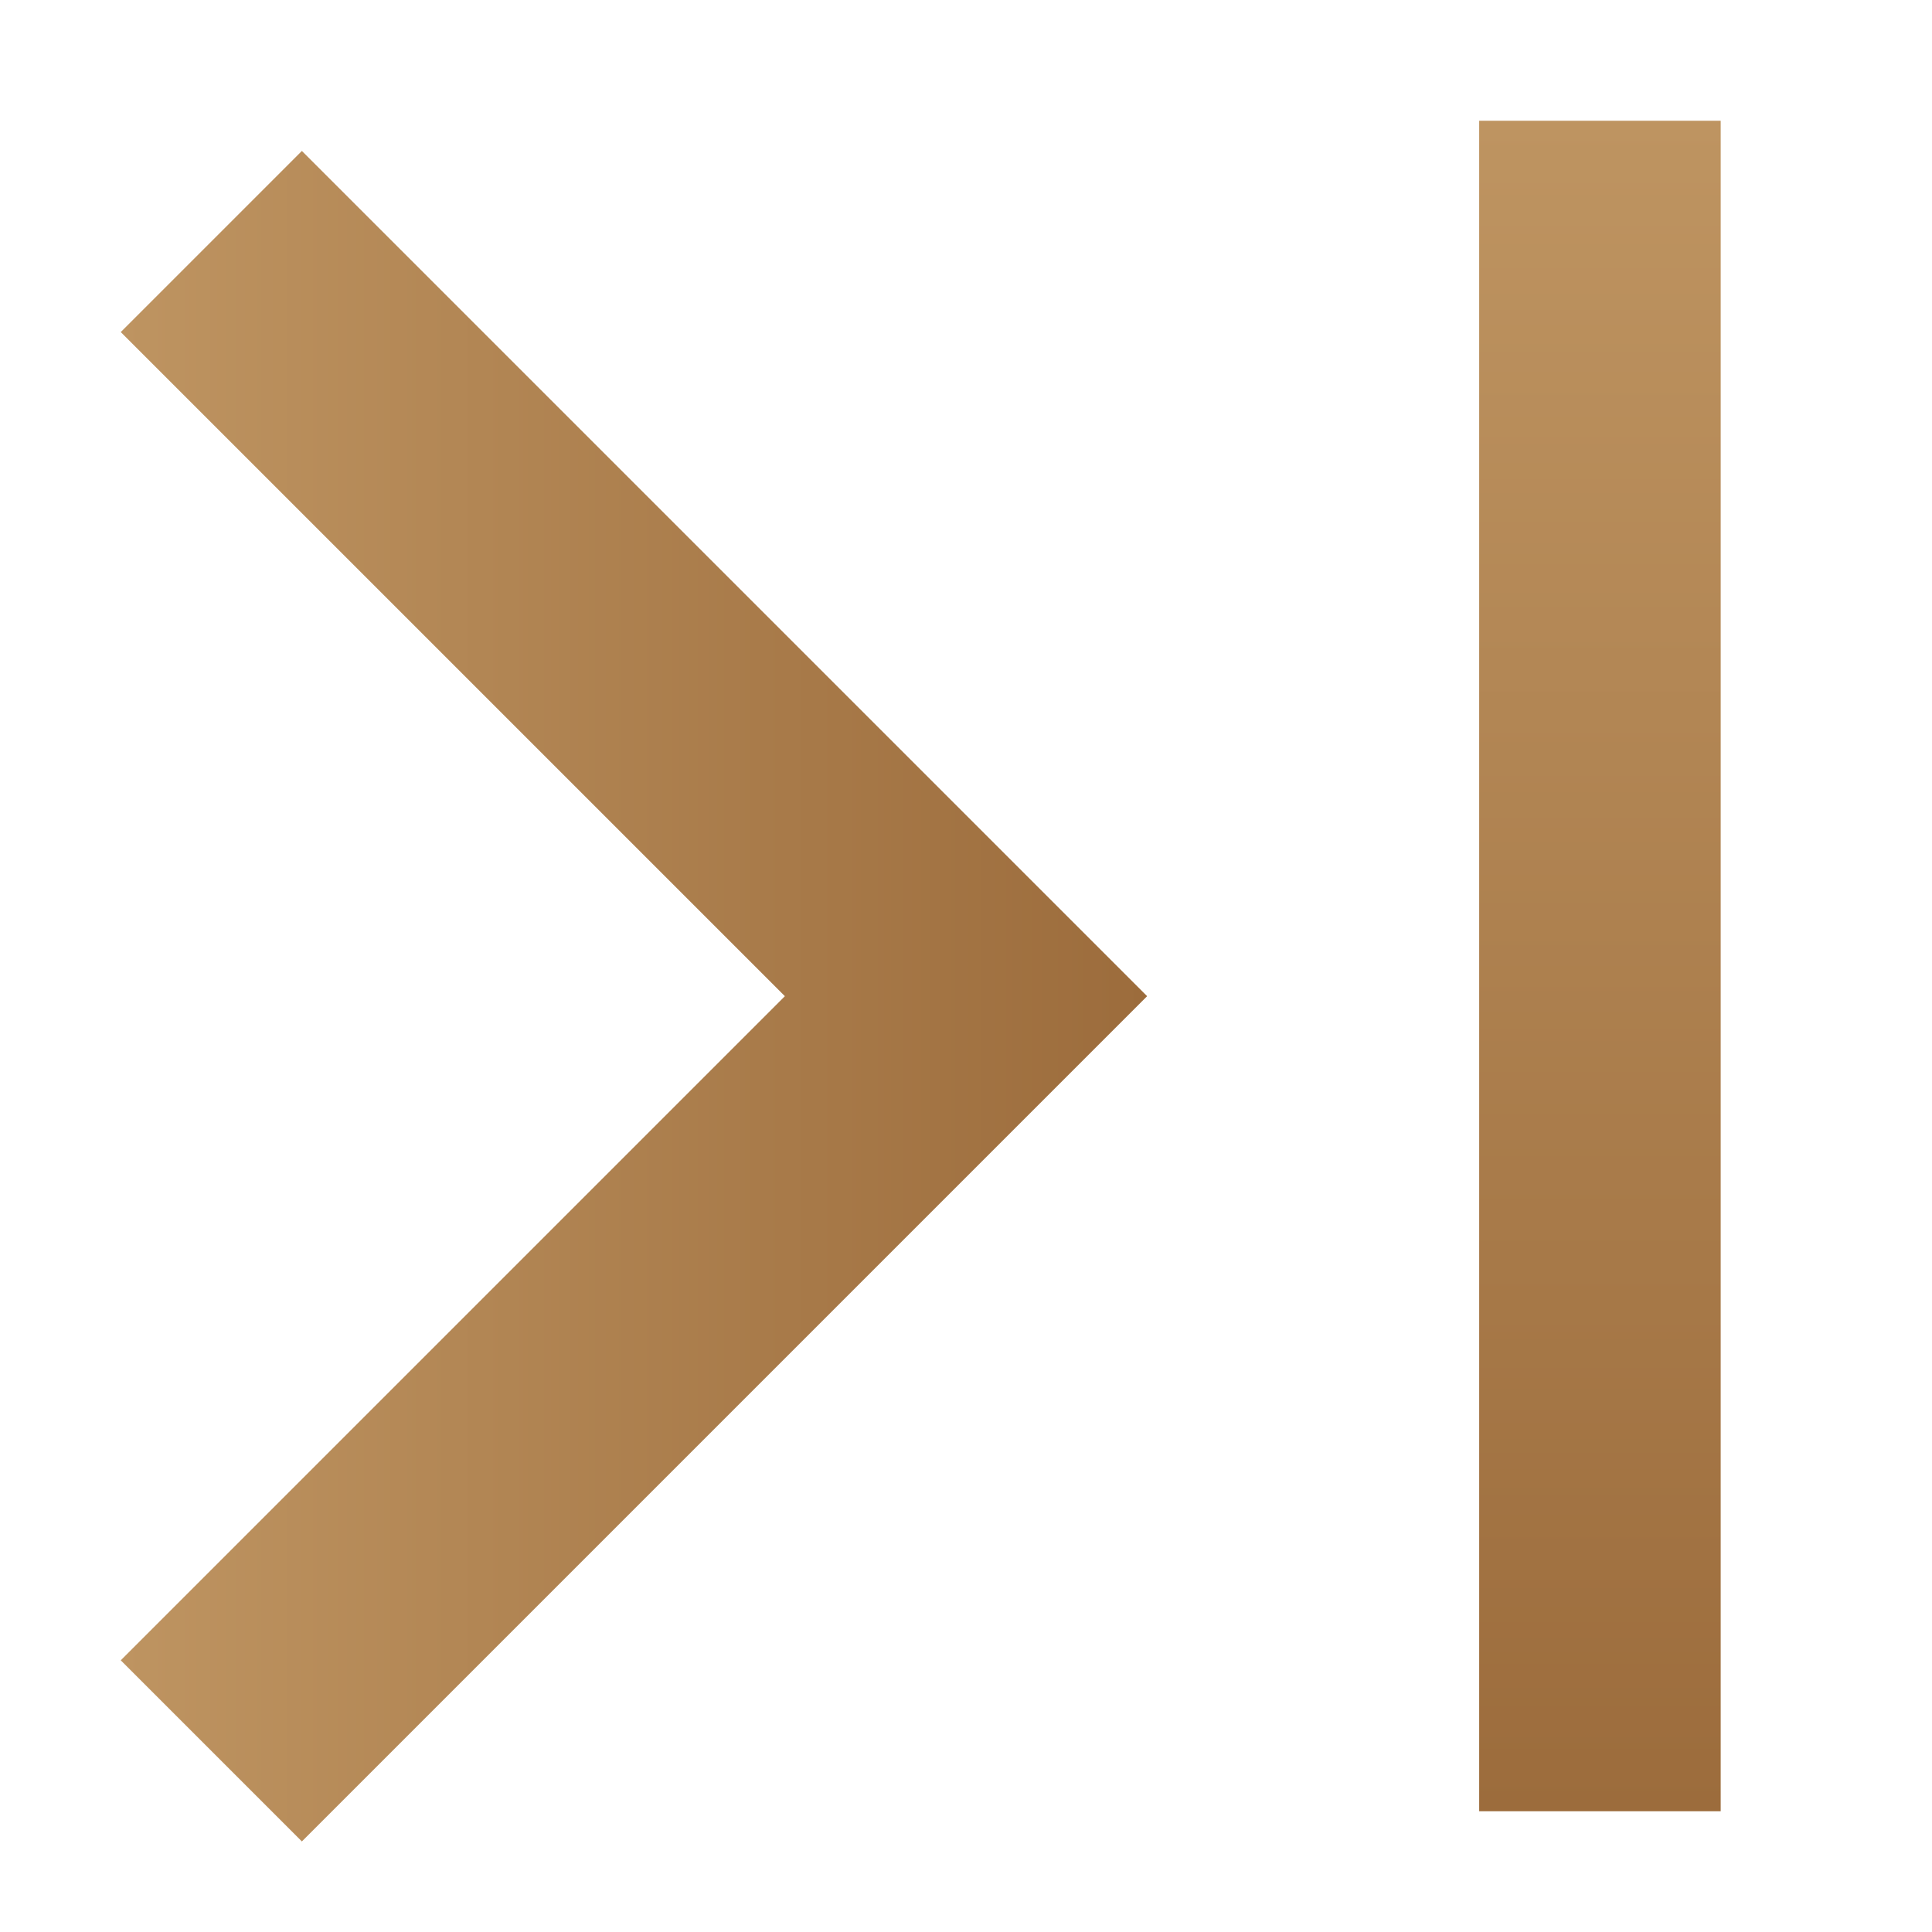
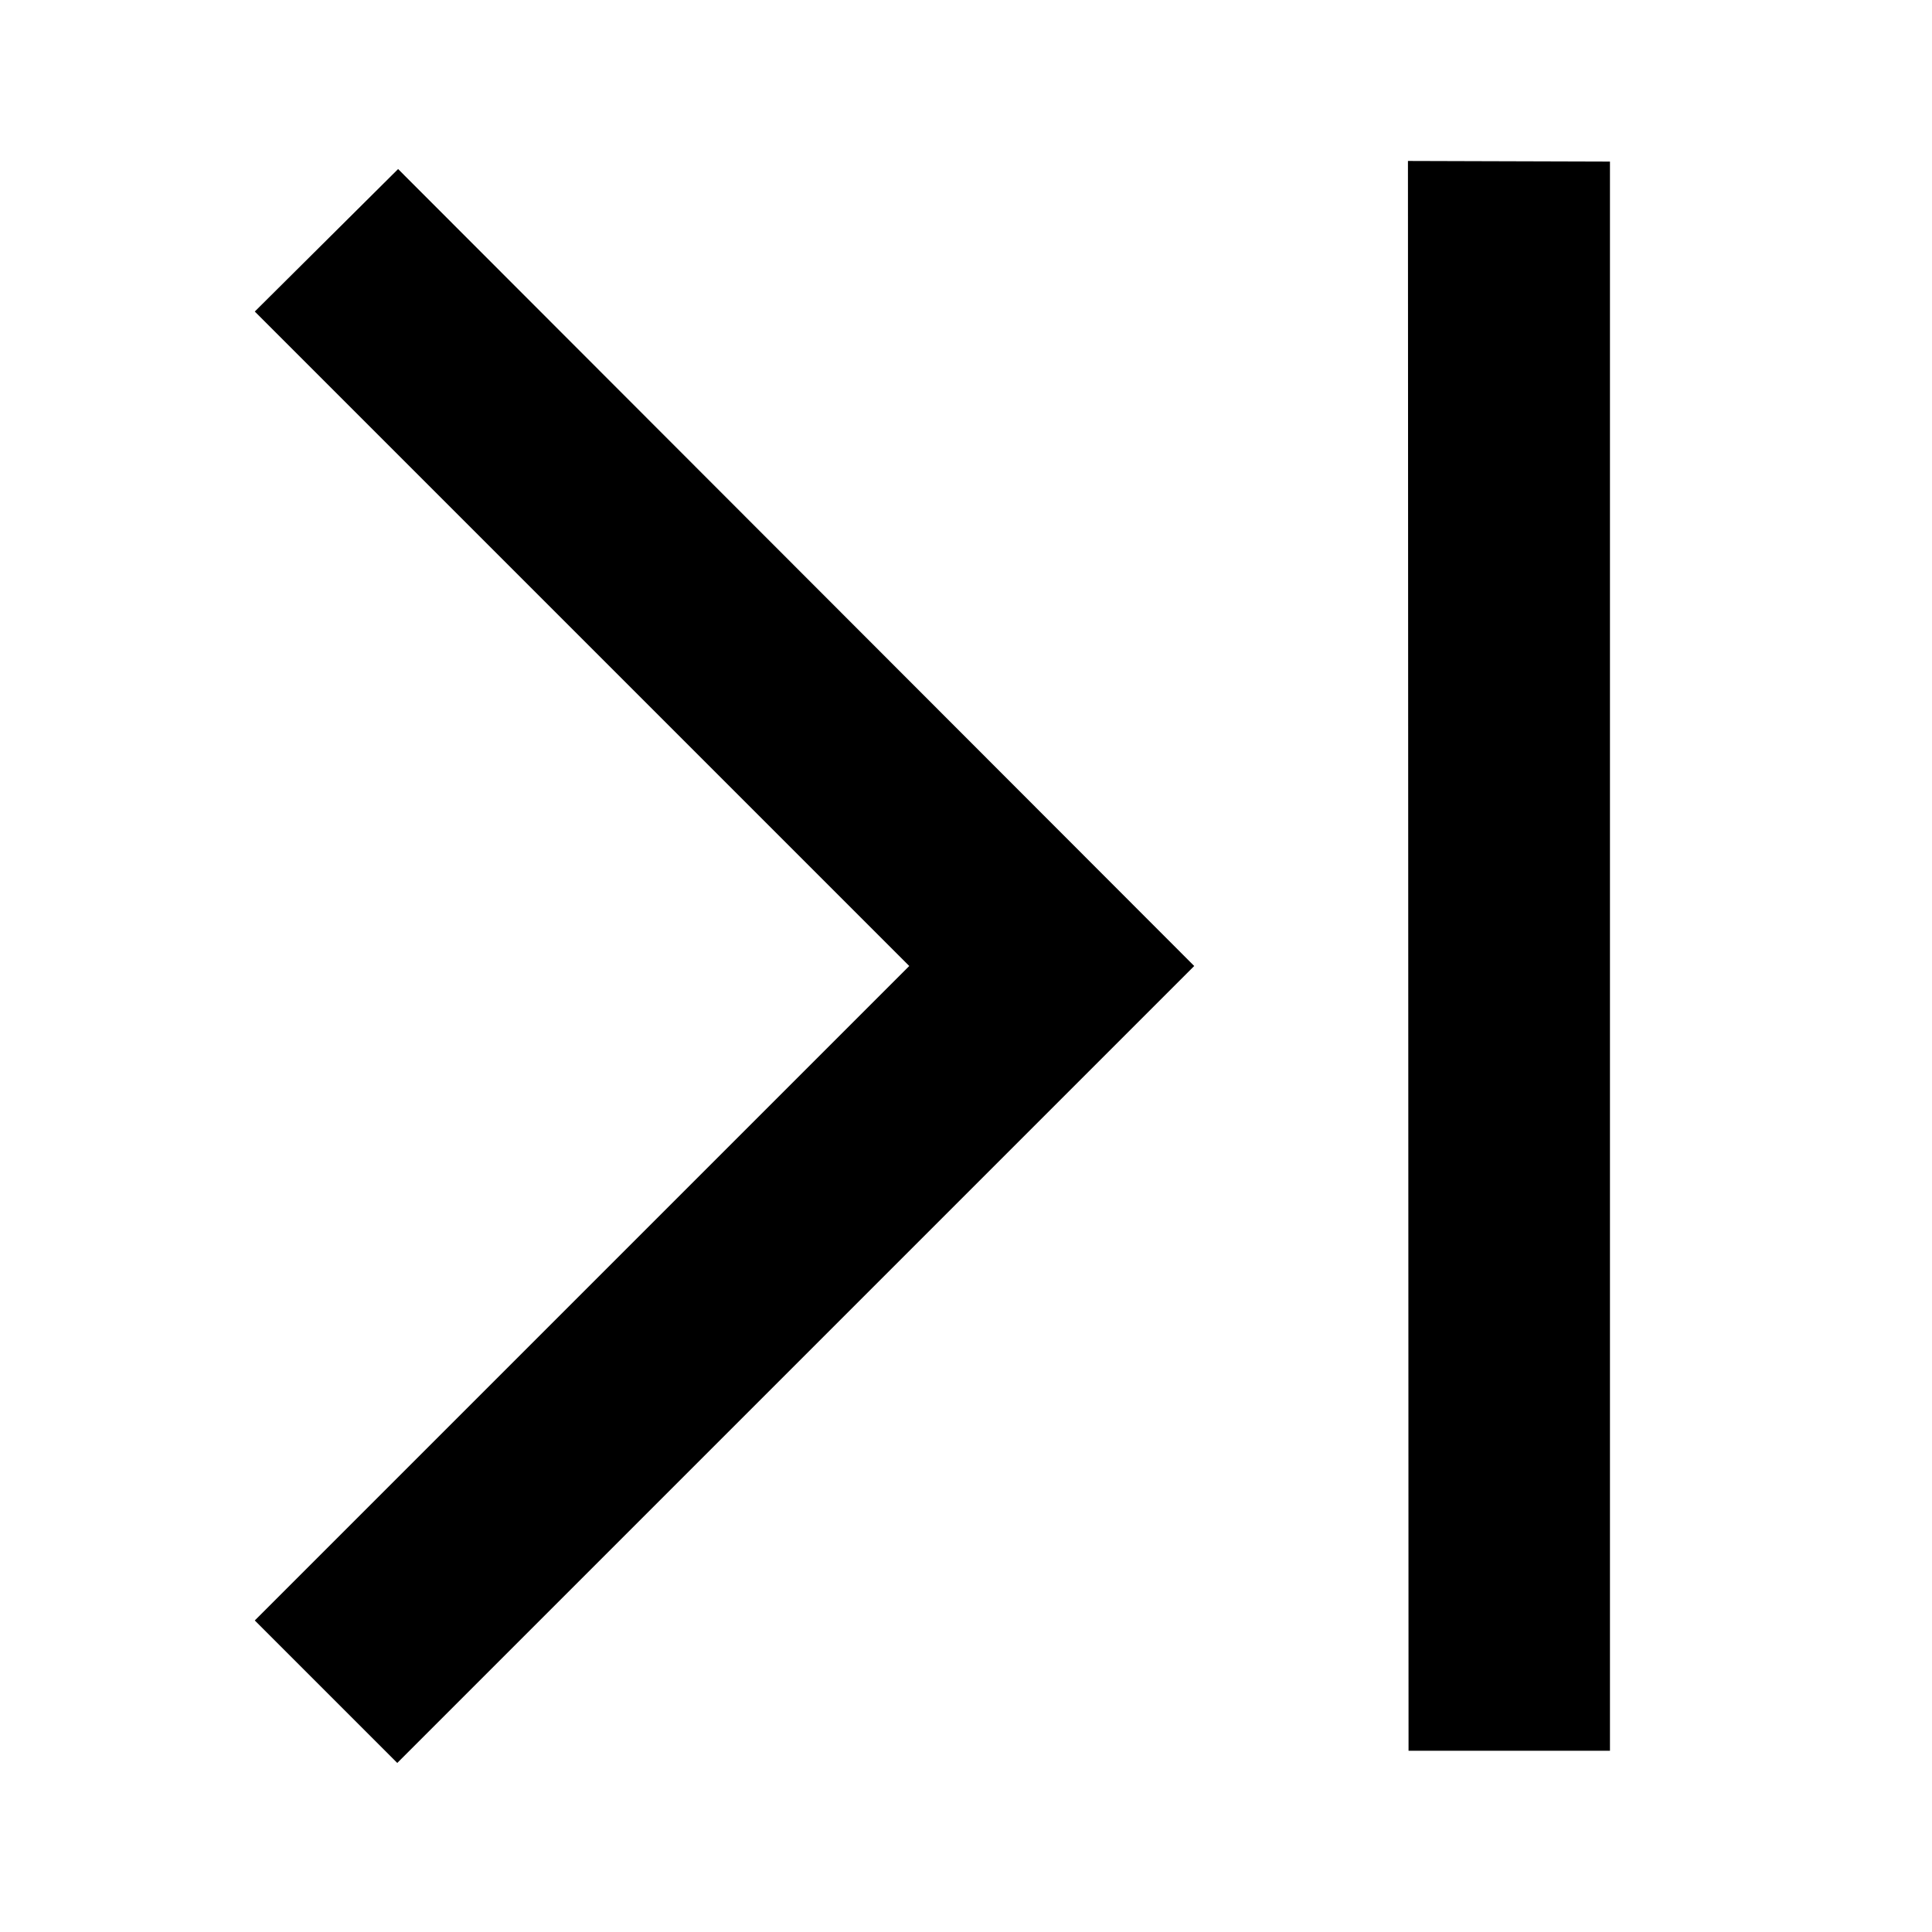
<svg xmlns="http://www.w3.org/2000/svg" width="16" height="16" viewBox="0 0 16 16" fill="none">
-   <path d="M1 2.75L6.5 8.25L1 13.75L2.5 15.25L9.5 8.25L2.5 1.25L1 2.75Z" fill="url(#caret-right-end_paint0_linear)" />
-   <rect x="12.25" y="1" width="2" height="14" fill="url(#caret-right-end_paint1_linear)" />
-   <defs>
-     <linearGradient id="caret-right-end_paint0_linear" x1="1" y1="8.25" x2="9.5" y2="8.25" gradientUnits="userSpaceOnUse">
-       <stop stop-color="#BE9461" />
-       <stop offset="1" stop-color="#9C6C3C" />
-     </linearGradient>
-     <linearGradient id="caret-right-end_paint1_linear" x1="13.25" y1="1" x2="13.25" y2="15" gradientUnits="userSpaceOnUse">
-       <stop stop-color="#BE9461" />
-       <stop offset="1" stop-color="#9C6C3C" />
-     </linearGradient>
-   </defs>
+   <path d="M2.11 2.58L3.297 1.4L9.89 8L3.29 14.6L2.11 13.42L7.53 8L2.11 2.58Z" fill="currentColor" />
+   <path d="M13.333 1.338L11.66 1.333L11.665 14.499H13.333L13.333 1.338Z" fill="currentColor" />
</svg>
